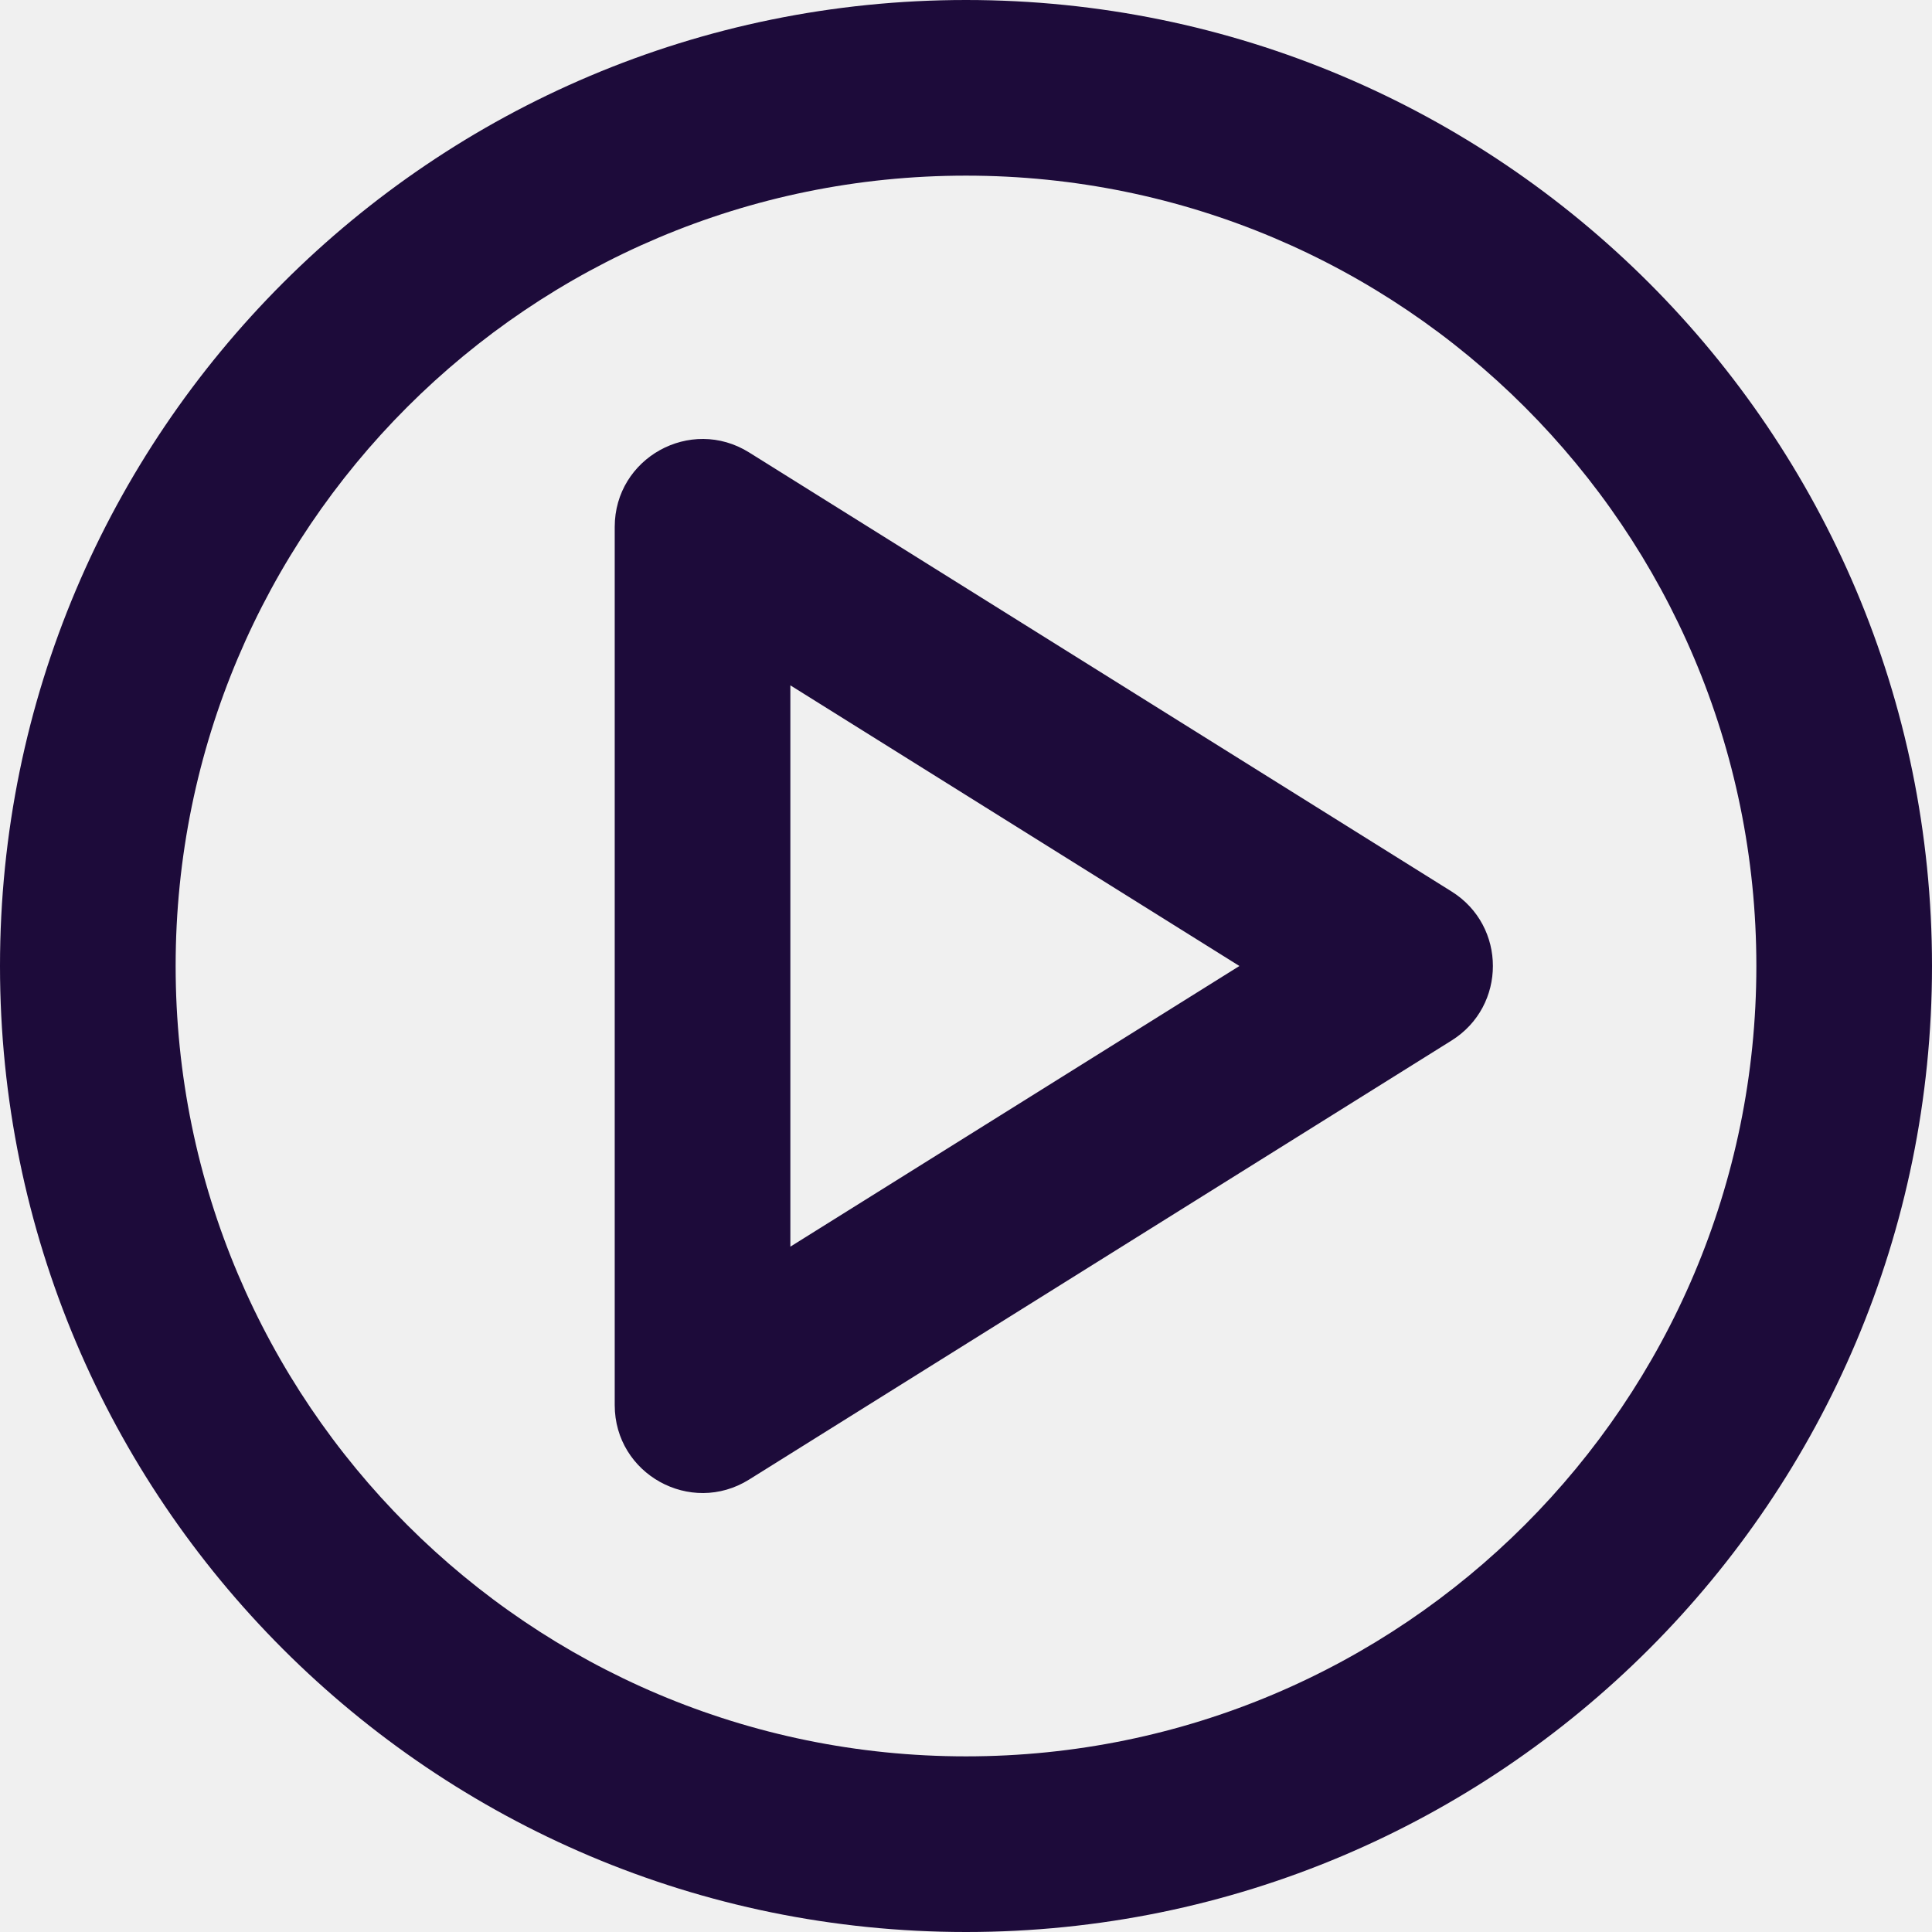
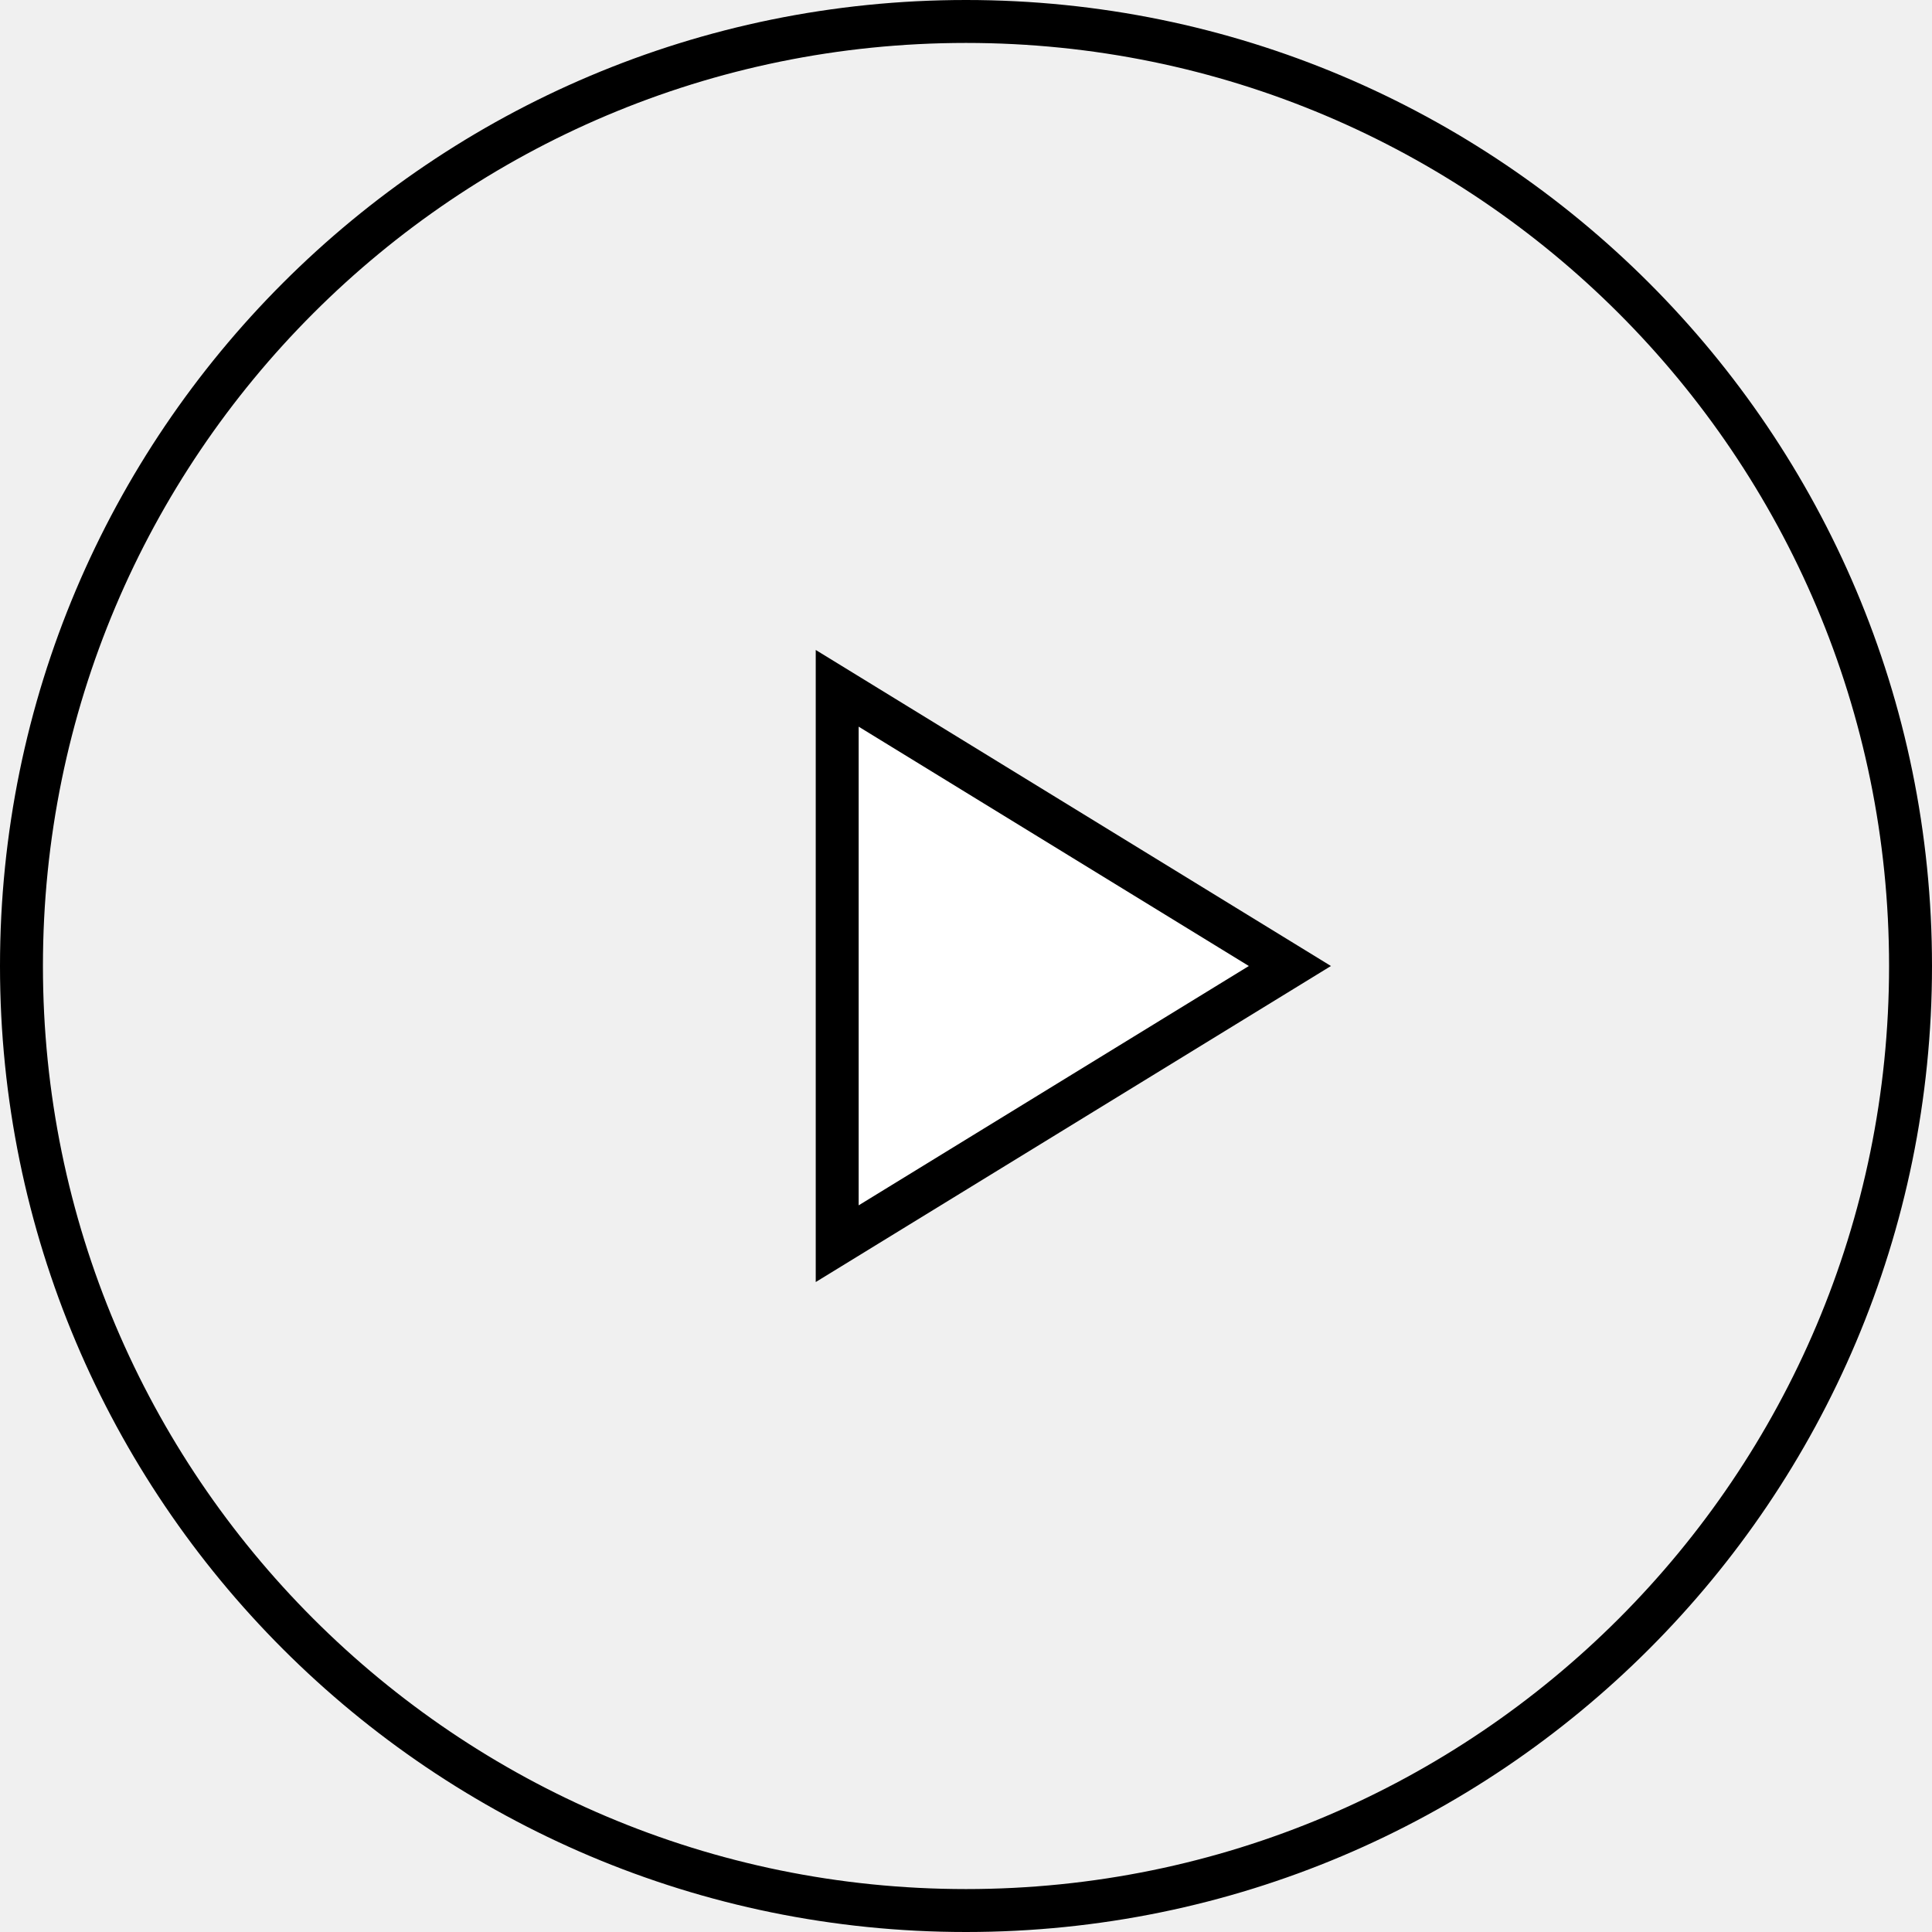
<svg xmlns="http://www.w3.org/2000/svg" width="45" height="45" viewBox="0 0 45 45" fill="none">
-   <path fill-rule="evenodd" clip-rule="evenodd" d="M22.5 45C10.074 45 0 34.926 0 22.5C0 10.074 10.074 0 22.5 0C34.926 0 45 10.074 45 22.5C45 34.926 34.926 45 22.5 45ZM22.5 40.909C32.667 40.909 40.909 32.667 40.909 22.5C40.909 12.333 32.667 4.091 22.5 4.091C12.333 4.091 4.091 12.333 4.091 22.5C4.091 32.667 12.333 40.909 22.5 40.909ZM14.318 32.727V12.273C14.318 10.666 16.085 9.687 17.448 10.538L33.811 20.765C35.093 21.567 35.093 23.433 33.811 24.235L17.448 34.462C16.085 35.313 14.318 34.334 14.318 32.727ZM28.868 22.5L18.409 15.963V29.037L28.868 22.5Z" fill="#1D0B3A" />
+   <circle cx="22.5" cy="22.5" r="22" stroke="black" />
+   <path d="M19.5 16.032L30.044 22.5L19.5 28.968V16.032Z" fill="white" stroke="black" />
</svg>
